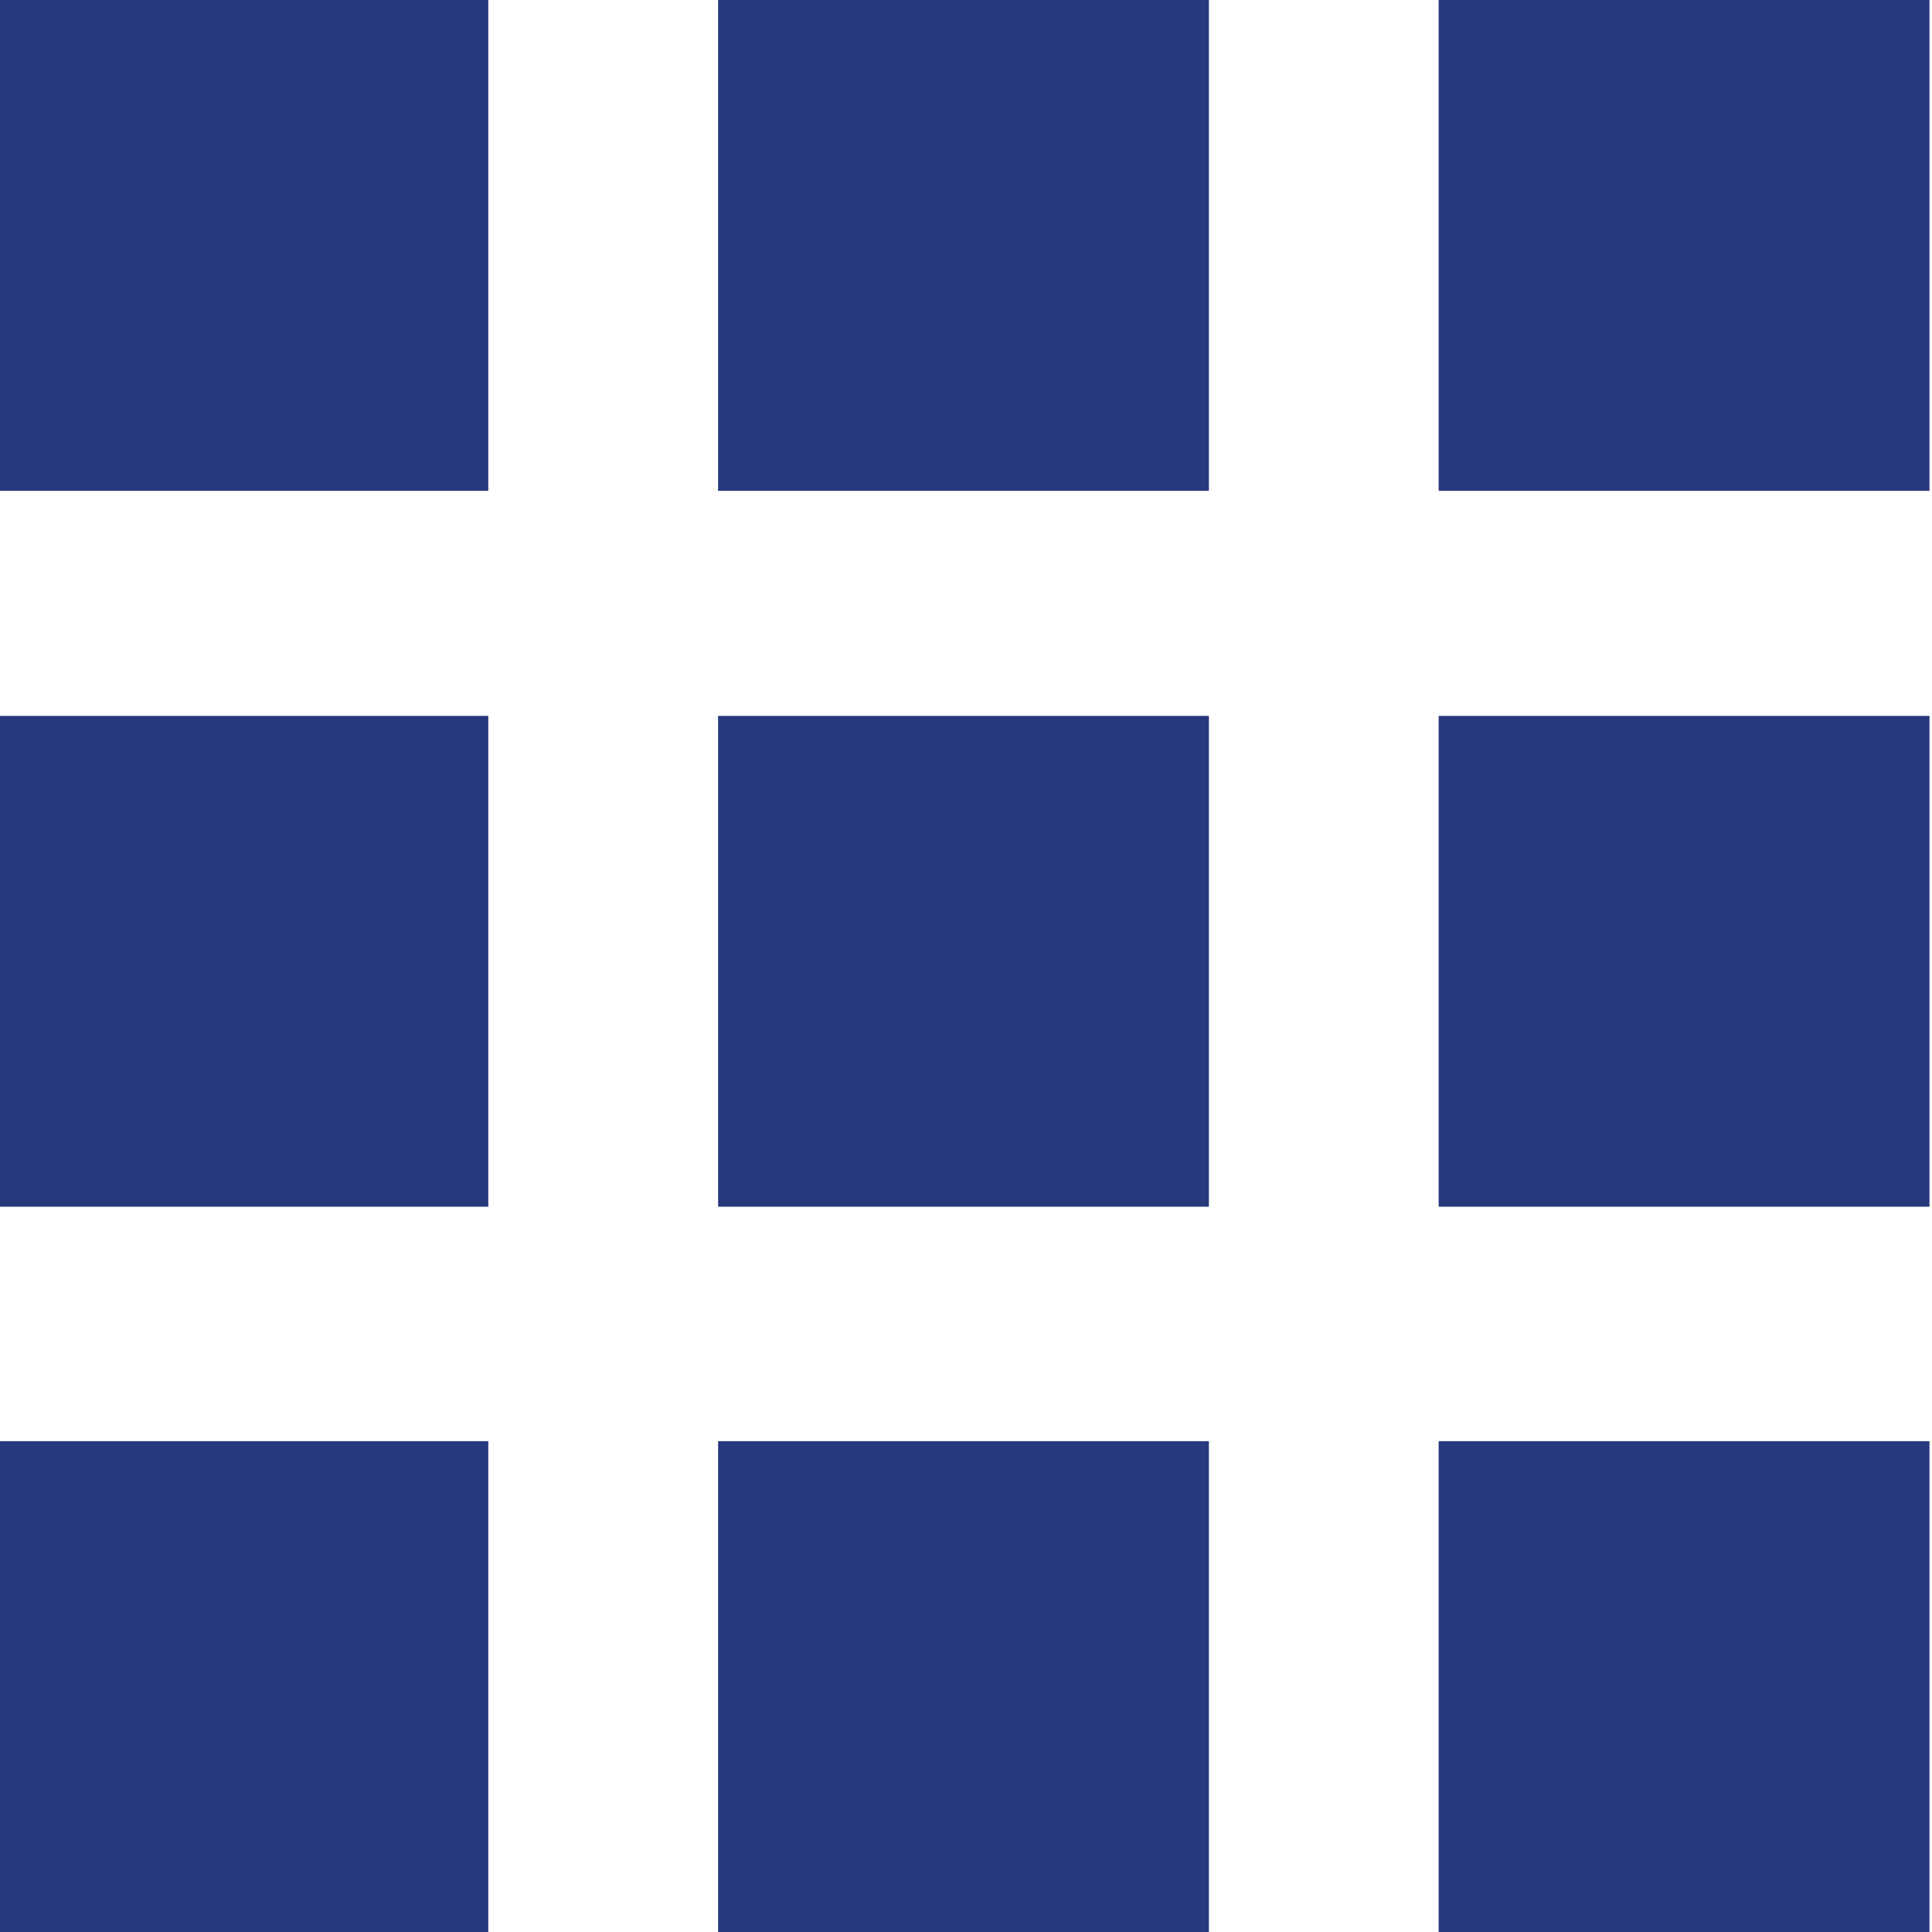
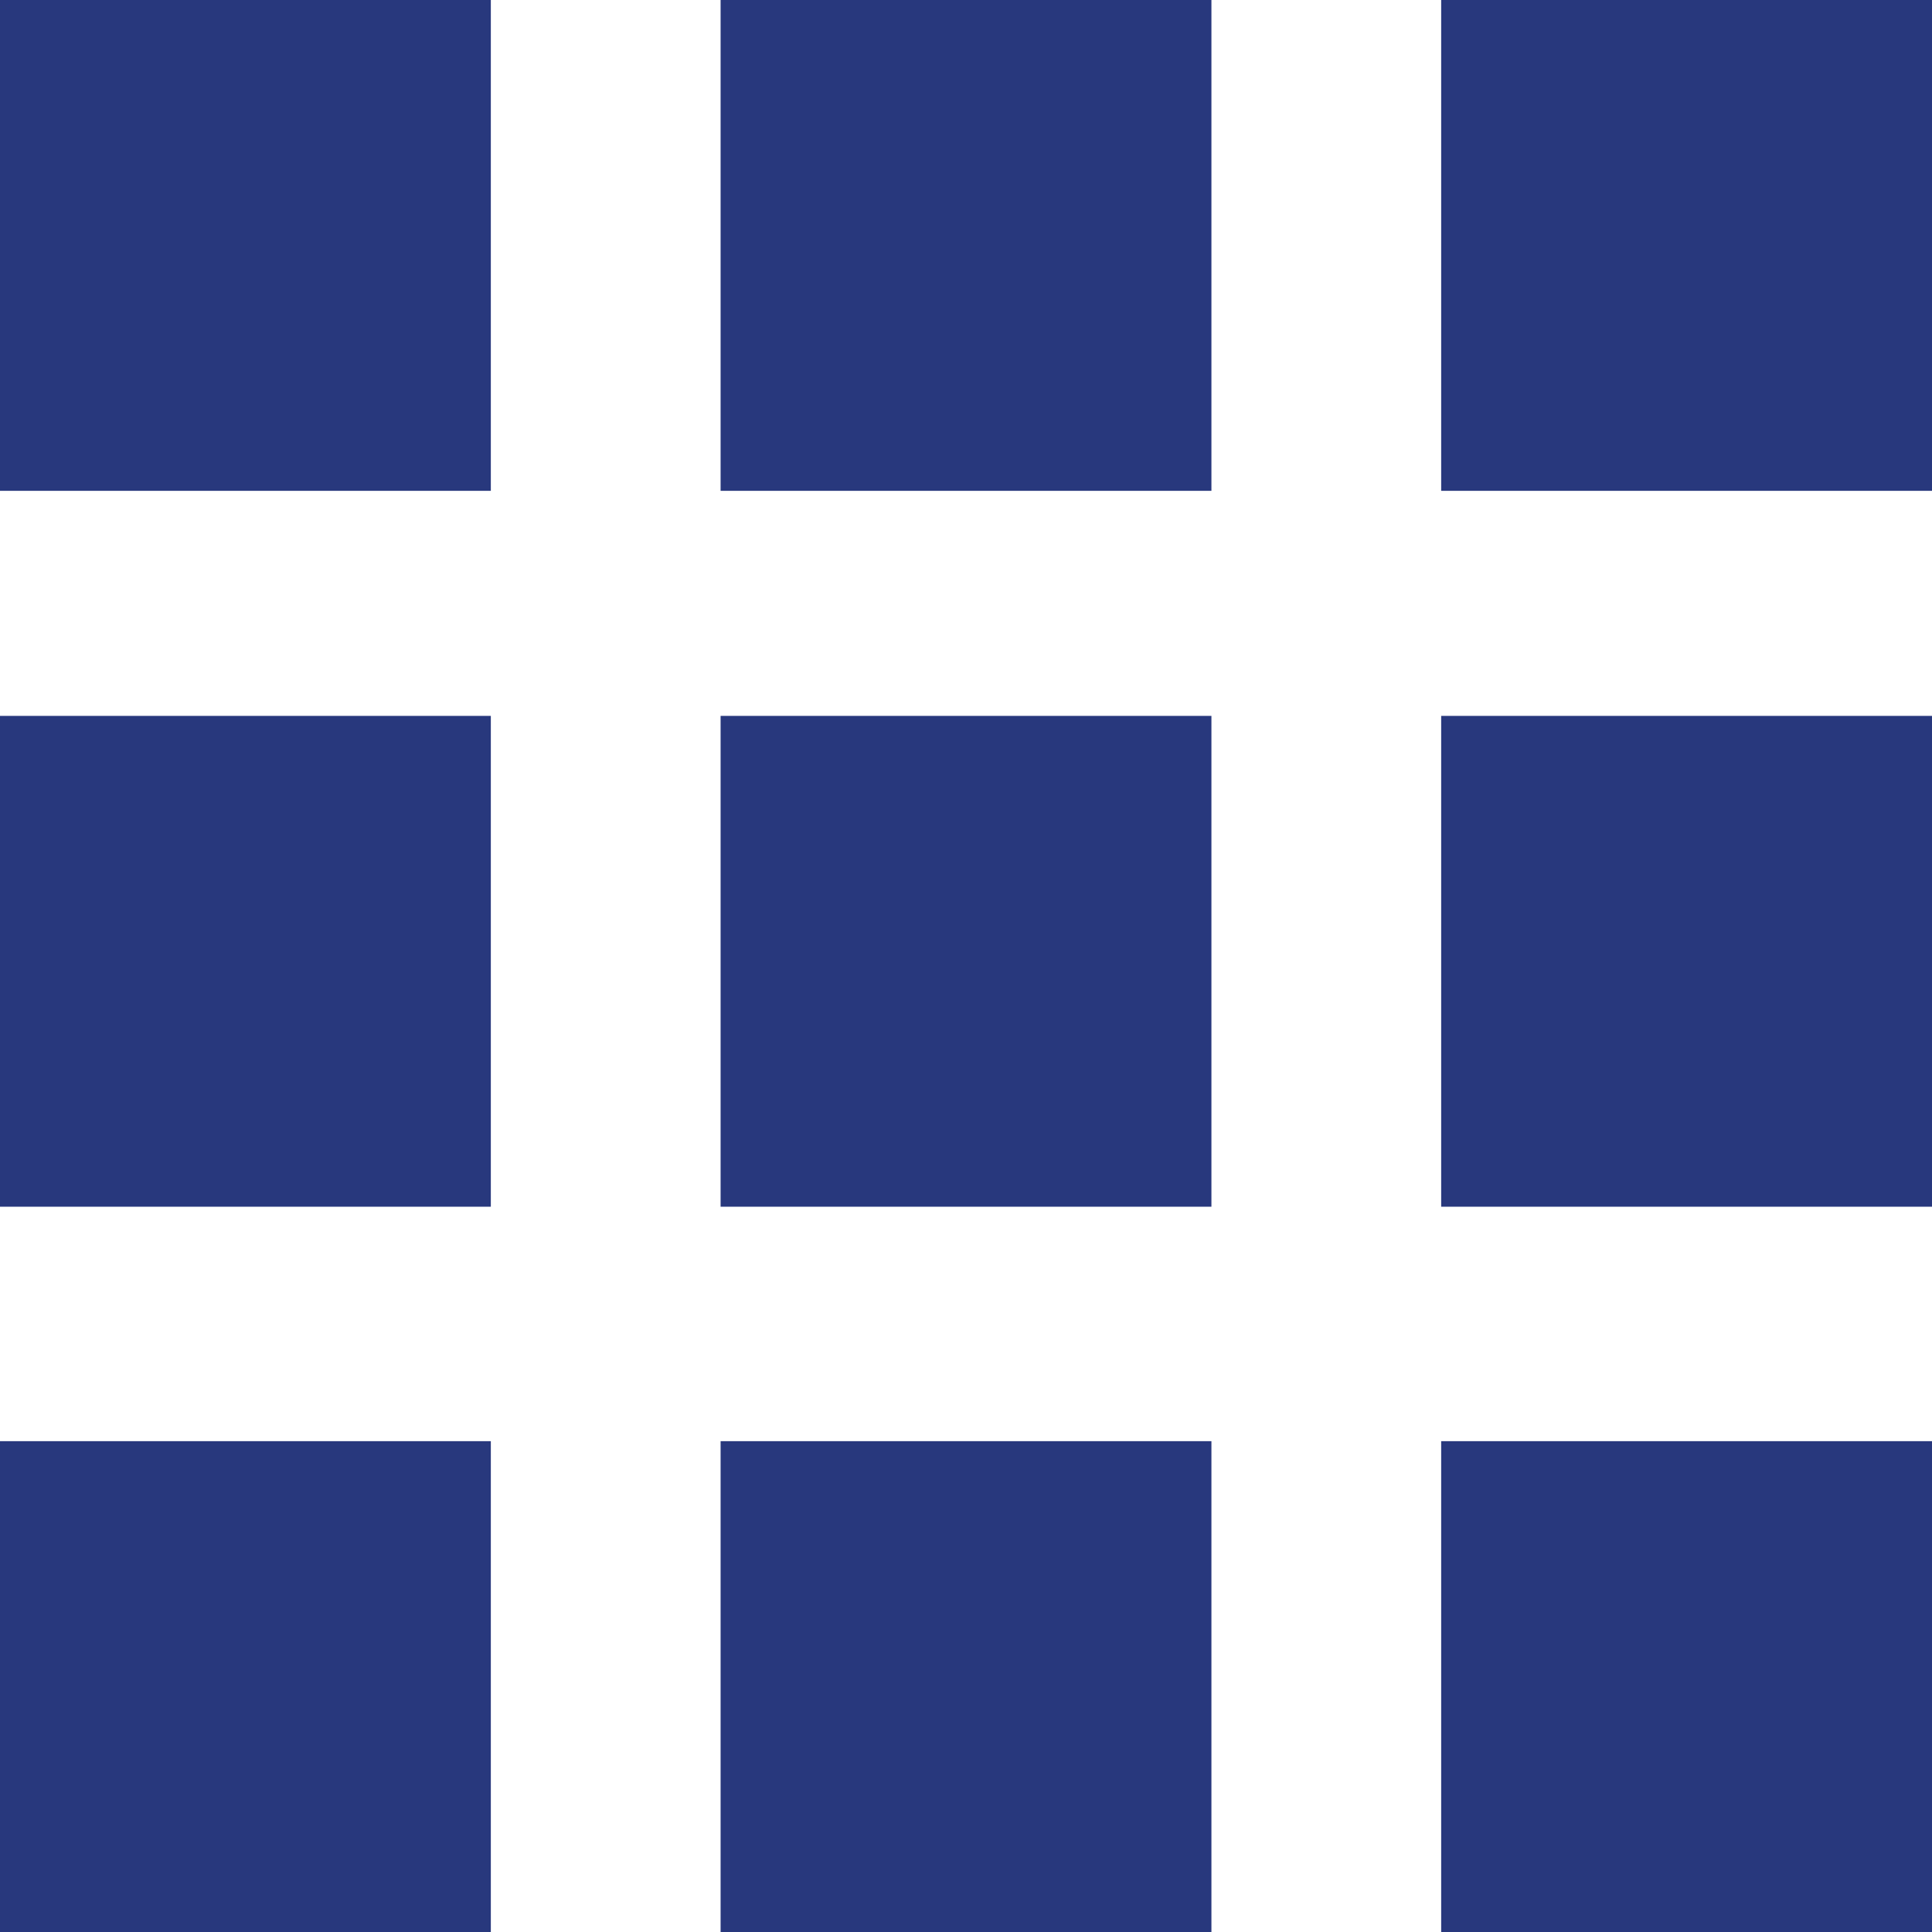
<svg xmlns="http://www.w3.org/2000/svg" width="96" height="96">
-   <path fill="#28387D" d="M146.107 203.791l-20.669-20.668 53.196-53.193 20.667 20.668-53.194 53.193zm-15.012-20.669l15.012 15.011 47.538-47.536-15.011-15.011-47.539 47.536zM117.451 211.778l5.167-25.836 2.496-2.494 20.668 20.667-2.495 2.497-25.836 5.166zm8.455-21.882l-3.356 16.783 16.784-3.356-13.428-13.427zM253.884 211.615h-20.538v-19.367l34.536-34.538a30.016 30.016 0 0 1-1.459-9.29c0-16.606 13.51-30.116 30.115-30.116 16.606 0 30.116 13.51 30.116 30.116s-13.51 30.117-30.116 30.117a29.97 29.97 0 0 1-9.29-1.461l-14.689 14.692h-8.751v9.923h-9.924v9.924zm-16.538-4h12.538v-9.923h9.924v-9.923h11.095l15.314-15.319 1.206.451a25.916 25.916 0 0 0 9.115 1.637c14.4 0 26.116-11.716 26.116-26.117 0-14.4-11.716-26.116-26.116-26.116s-26.115 11.715-26.115 26.116c0 3.144.55 6.211 1.635 9.117l.449 1.204-35.161 35.163v13.71z" />
-   <path fill="#28387D" d="M304.809 152.074c-6.575 0-11.924-5.349-11.924-11.923 0-6.575 5.349-11.924 11.924-11.924 6.574 0 11.922 5.349 11.922 11.924-.001 6.575-5.348 11.923-11.922 11.923zm0-19.846c-4.369 0-7.924 3.555-7.924 7.924s3.555 7.923 7.924 7.923c4.368 0 7.922-3.554 7.922-7.923-.001-4.37-3.554-7.924-7.922-7.924zM432.284 120.97h1.914v-3.793h-66.405c-5.221 0-9.451 4.21-9.451 9.482v73.962c0 6.283 5.097 11.379 11.356 11.379h3.813v-79.652h-5.714c-3.131 0-5.664-2.546-5.664-5.689a5.66 5.66 0 0 1 5.664-5.689h56.919s-1.897 2.795-1.897 5.589 1.897 5.789 1.897 5.789h-47.411V212h56.893v-79.652h-1.914a5.668 5.668 0 0 1-5.671-5.689c0-3.143 2.569-5.689 5.671-5.689zM-48.875-109.5v-6.5h-4v6.5h-30.75v-6.5h-4v6.5H-111V-20h86v-89.5h-23.875zm-38.75 4v4.75h4v-4.75h30.75v4.75h4v-4.75H-29V-91h-78v-14.5h19.375zM-107-24v-63h78v63h-78z" />
-   <path fill="#28387D" d="M-76.417-67.352l.816 3.217 5.425-2.928h.096v27.266H-66V-71h-3.6zM48-112c24.262 0 44 19.738 44 44S72.262-24 48-24 4-43.738 4-68s19.738-44 44-44m0-4C21.49-116 0-94.51 0-68s21.49 48 48 48 48-21.49 48-48-21.49-48-48-48zM164 4c24.261 0 44 19.738 44 44s-19.738 44-44 44-44-19.738-44-44 19.739-44 44-44m0-4c-26.51 0-48 21.49-48 48s21.49 48 48 48c26.509 0 48-21.49 48-48S190.51 0 164 0z" />
-   <path fill="#28387D" d="M36.399-37.683v-60.634L72.461-68 36.399-37.683zm4-52.046v43.457L66.245-68 40.399-89.729zM143.251-20.113l-2.574-3.062L193.996-68l-53.319-44.826 2.574-3.061L200.213-68zM396.27-112c24.262 0 44 19.738 44 44s-19.738 44-44 44-44-19.738-44-44 19.738-44 44-44m0-4c-26.51 0-48 21.49-48 48s21.49 48 48 48 48-21.49 48-48-21.491-48-48-48zM280.135 235.865c24.262 0 44 19.738 44 44s-19.738 44-44 44-44-19.738-44-44 19.738-44 44-44m0-4c-26.51 0-48 21.49-48 48s21.49 48 48 48 48-21.49 48-48-21.49-48-48-48zM-41.709 443.888l-56.961-47.887 56.961-47.889 2.574 3.063-53.319 44.826 53.319 44.824zM48.001 426.679L.113 369.717l3.062-2.574 44.826 53.319 44.825-53.319 3.062 2.574zM117.646 349l46.355 55.141L210.357 349zM326.354 443l-46.355-55.141L233.643 443zM386.5 247.496c12.958 0 23.5 10.542 23.5 23.5s-10.542 23.5-23.5 23.5-23.5-10.542-23.5-23.5 10.542-23.5 23.5-23.5m0-4c-15.188 0-27.5 12.313-27.5 27.5s12.313 27.5 27.5 27.5 27.5-12.313 27.5-27.5-12.312-27.5-27.5-27.5z" />
-   <path fill="#28387D" d="M436.09 316.504l-20.41-20.409c5.804-6.741 9.32-15.507 9.32-25.1 0-21.264-17.237-38.5-38.5-38.5s-38.5 17.236-38.5 38.5 17.237 38.5 38.5 38.5a38.307 38.307 0 0 0 20.727-6.063l20.967 20.966c1.271 1.271 2.835 2.134 4.405 2.428.395.074.782.11 1.16.11 1.368 0 2.604-.475 3.498-1.369 2.214-2.213 1.701-6.193-1.167-9.063zM352 270.996c0-19.023 15.477-34.5 34.5-34.5s34.5 15.477 34.5 34.5-15.477 34.5-34.5 34.5-34.5-15.477-34.5-34.5zm82.429 51.743c-.19.19-.6.249-1.094.156-.773-.145-1.616-.627-2.313-1.323l-20.501-20.5a39.223 39.223 0 0 0 2.396-2.083l20.345 20.344c1.374 1.375 1.612 2.961 1.167 3.406zM-116.5 7.899h97v7h-97zM-116.5 31.739h97v7h-97zM-116.5 79.42h58.711v7H-116.5zM-116.5 55.58h97v7h-97zM-.125 0h24.389v24.389H-.125zM71.486 0h24.389v24.389H71.486zM35.681 0H60.07v24.389H35.681zM-.125 71.611h24.389V96H-.125zM71.486 71.611h24.389V96H71.486zM35.681 71.611H60.07V96H35.681zM-.125 35.572h24.389v24.389H-.125zM71.486 35.572h24.389v24.389H71.486zM35.681 35.572H60.07v24.389H35.681zM158.766 60.482l-.162-2.093c-.482-4.268.967-9.099 4.993-13.931 3.624-4.268 5.637-7.408 5.637-11.032 0-4.107-2.577-6.845-7.65-6.925-2.899 0-6.12.966-8.133 2.497l-1.932-5.073c2.738-1.932 7.247-3.221 11.515-3.221 9.26 0 13.448 5.717 13.448 11.837 0 5.476-3.061 9.421-6.925 14.011-3.545 4.187-4.833 7.811-4.591 11.917l.161 2.013h-6.361zm-1.691 11.354c0-2.979 2.012-5.073 4.75-5.073 2.898 0 4.75 2.094 4.75 5.073 0 2.818-1.851 4.992-4.83 4.992-2.738.001-4.67-2.173-4.67-4.992zM316.5.044l-55.272 28.165h-19.899v39.693h20.119L316.5 95.956V.044zm-71.172 32.165h14.349v31.693h-14.349V32.209zM312.5 89.428l-48.823-24.879V31.451L312.5 6.572v82.856zM396 6c10.131 0 18.372 8.241 18.372 18.372S406.131 42.744 396 42.744c-10.13 0-18.371-8.242-18.371-18.372S385.87 6 396 6m0-4c-12.355 0-22.371 10.016-22.371 22.372S383.645 46.744 396 46.744s22.372-10.016 22.372-22.372S408.355 2 396 2zM439.397 93.46c-5.384-20.668-23.271-35.103-43.5-35.103-19.893 0-37.699 14.132-43.303 34.368l-3.855-1.067c6.082-21.962 25.474-37.3 47.158-37.3 22.049 0 41.528 15.665 47.371 38.094l-3.871 1.008zM163.904 241.165c8.208 0 14.884 6.677 14.884 14.884s-6.676 14.885-14.884 14.885c-8.207 0-14.883-6.678-14.883-14.885s6.677-14.884 14.883-14.884m0-6.777c-11.963 0-21.661 9.698-21.661 21.661 0 11.964 9.697 21.663 21.661 21.663 11.963 0 21.662-9.699 21.662-21.663s-9.699-21.661-21.662-21.661zM204.519 323.309c-5.046-19.372-21.789-32.901-40.713-32.901-18.611 0-35.276 13.246-40.529 32.212l-6.532-1.809c6.063-21.891 25.415-37.181 47.061-37.181 22.009 0 41.449 15.614 47.272 37.97l-6.559 1.709zM-33.972 211.507h-81.513v-94.985h94.986v92.985h-4v-88.985h-86.986v86.985h77.513z" />
-   <path fill="#28387D" d="M-81.729 143.429h47.88v4h-47.88zM-81.729 162.96h47.88v4h-47.88zM-81.729 182.49h47.88v4h-47.88z" />
-   <g>
-     <path fill="#28387D" d="M-92.001 142.185v6.49h-6.49v-6.49h6.49m4-4h-14.49v14.49h14.49v-14.49zM-92.001 161.715v6.49h-6.49v-6.49h6.49m4-4h-14.49v14.49h14.49v-14.49zM-92.001 181.245v6.49h-6.49v-6.49h6.49m4-4h-14.49v14.49h14.49v-14.49z" />
-   </g>
-   <g fill="#28387D">
-     <path d="M67 123.46v-6.5h-4v6.5H32.25v-6.5h-4v6.5H4.875v89.5h86v-89.5H67zm-38.75 4v4.75h4v-4.75H63v4.75h4v-4.75h19.875v14.5h-78v-14.5H28.25zm-19.375 81.5v-63h78v63h-78z" />
-     <path d="M19.659 183.178l1.679-2.107c4.509-5.794 7.373-10.052 7.373-15.319 0-4.082-1.942-8.296-6.55-8.296-2.436 0-4.575 1.273-6.023 2.897l.921 2.721c.988-1.097 2.6-2.414 4.542-2.414 3.192 0 4.213 2.678 4.213 5.575 0 4.302-2.501 7.989-7.965 14.923l-2.271 2.941v2.371h13.658v-3.205h-9.578v-.087zM39.639 157.457c-4.344 0-7.471 5.224-7.471 14.836.066 9.437 2.929 14.66 7.109 14.66 4.706 0 7.438-5.355 7.438-15.055 0-9.086-2.6-14.441-7.076-14.441zm-.197 26.511c-2.633 0-4.345-4.213-4.345-11.631 0-7.769 1.844-11.895 4.345-11.895 3.028 0 4.344 4.609 4.344 11.632 0 7.285-1.415 11.894-4.344 11.894zM51.292 161.275l.56 2.941 3.719-2.677h.066v24.931h2.797v-28.531h-2.469zM76.11 171.283v-.132c2.633-1.624 3.555-4.257 3.555-6.672 0-3.599-2.106-7.023-6.253-7.023-3.785 0-6.649 3.073-6.649 7.594 0 2.458 1.021 4.916 3.423 6.408l.033.132c-2.633 1.493-4.246 4.082-4.246 7.681 0 4.17 2.699 7.681 7.175 7.681 4.082 0 7.274-3.292 7.274-8.296 0-3.423-1.646-5.968-4.312-7.373zm-6.582-6.496c0-2.458 1.316-4.565 3.719-4.565 2.6 0 3.62 2.37 3.62 4.652 0 2.59-1.416 4.345-3.258 5.18-2.468-.878-4.114-2.414-4.081-5.267zm3.686 19.357c-2.731 0-4.377-2.546-4.279-5.399 0-2.721 1.349-4.959 3.851-5.925 2.896 1.098 4.707 2.809 4.707 6.232 0 2.941-1.679 5.092-4.279 5.092z" />
-   </g>
-   <g>
-     <path fill="#28387D" d="M190.834 122.99l15.01 15.01-6.009 6.009-15.01-15.01 6.009-6.009m0-5.657l-11.666 11.666 20.667 20.667L211.5 138l-20.666-20.667z" />
-   </g>
-   <g fill="#28387D">
-     <path d="M-102.297 261.406h16.629v4h-16.629zM-102.297 276.499h16.629v4h-16.629zM-102.297 291.591h16.629v4h-16.629z" />
-     <path d="M-21.197 240.741a21.93 21.93 0 0 0-.822-1.352l-.201-.315c-.241-.382-.513-.815-.865-1.224a5.26 5.26 0 0 0-.463-.481c-.602-.553-1.259-.971-1.838-1.339l-.298-.191c-.694-.448-1.558-1.006-2.607-1.288-.32-.085-.806-.2-1.34-.2-1.196 0-1.935.547-2.349 1.012a2.57 2.57 0 0 0-.217.29l-9.962 10V236.1h-72.267v91.083h72.267v-60.459a55645.051 55645.051 0 0 1 20.737-20.649c.181-.152.519-.436.779-.911.939-1.719-.055-3.519-.554-4.423zm-24.964 82.443h-64.267v-83.083h64.267v9.569l-25.508 25.609-.22.221-11.03 21.467 21.468-11.029.221-.22 15.069-15.01v52.476zm-24.358-41.599a10.793 10.793 0 0 0 3.115 2.914l-6.266 3.219 3.151-6.133zm7.29.477c-3.614-1.179-4.626-3.456-4.91-4.66l38.829-38.982c.44.125.979.472 1.455.779l.32.205c.483.307.939.598 1.284.914.041.037.079.077.124.13.167.194.339.467.521.757l.236.37c.234.359.463.723.691 1.138.084.151.227.41.323.627l-38.873 38.722z" />
-   </g>
-   <path fill="#28387D" d="M96.626 278.963c0-4.315-1.856-8.195-4.799-10.917h2.816v-3.967h-1.412c-1.527-3.343-2.336-7.074-2.336-10.87 0-.775.045-1.546.111-2.313h.221v-1.833a25.737 25.737 0 0 1 2.05-6.822h1.366v-3.967H13.667v.07C6.108 239.048.17 245.42.17 253.16c0 4.315 1.856 8.195 4.799 10.916H2.153v3.967h.857c1.556 3.369 2.382 7.133 2.382 10.969 0 3.796-.81 7.527-2.336 10.87h-.903v3.967h2.821C2.029 296.571.17 300.453.17 304.77c0 7.74 5.938 14.112 13.497 14.816v.07h80.976v-3.967h-1.412c-1.527-3.343-2.336-7.074-2.336-10.87 0-3.835.825-7.6 2.382-10.969h1.366v-3.967h-2.821c2.945-2.721 4.804-6.602 4.804-10.92zM4.137 253.16c0-6.021 4.898-10.919 10.919-10.919h73.913a29.756 29.756 0 0 0-1.381 4.688h-6.747v3.967h6.183a30.706 30.706 0 0 0-.097 2.313c0 3.751.692 7.452 2.004 10.87h-5.803v-.003h-68.14C9 264.04 4.137 259.158 4.137 253.16zm4.433 32.748h8.047v-3.967h-7.41c.092-.97.151-1.947.151-2.928 0-1.113-.067-2.222-.187-3.32h7.445v-3.967H8.481a29.593 29.593 0 0 0-1.165-3.681h6.351v.003h68.139c5.99.037 10.853 4.918 10.853 10.917 0 6.021-4.898 10.919-10.919 10.919H7.354a29.649 29.649 0 0 0 1.216-3.976zm78.552 22.326h-6.944v3.967h7.655a29.55 29.55 0 0 0 1.099 3.488H15.056c-6.021 0-10.919-4.898-10.919-10.919 0-6.021 4.898-10.92 10.919-10.92h73.913a30.405 30.405 0 0 0-1.847 14.384z" />
-   <path fill="none" stroke="#E76328" stroke-width="4" stroke-miterlimit="10" d="M489.574-222.882h38.998v38.998h-38.998z" />
-   <path fill="none" stroke="#28387D" stroke-width="4" stroke-miterlimit="10" d="M546.571-222.882h38.998v38.998h-38.998z" />
-   <path fill="#28387D" d="M420.03-92.235l-3.002-2.644-20.778 23.602-20.778-23.602-3.002 2.644 21.115 23.985-21.115 23.985 3.002 2.644 20.778-23.602 20.778 23.602 3.002-2.644-21.115-23.985z" />
-   <g>
-     <path fill="#28387D" d="M276.81 296.305l-20.026-20.026 2.828-2.828 16.973 16.973 28.204-32.861 3.035 2.605z" />
-   </g>
-   <path fill="#28387D" d="M297.533-50.095C304.61-57.076 309-66.774 309-77.5c0-21.263-17.237-38.5-38.5-38.5S232-98.763 232-77.5 249.237-39 270.5-39a38.31 38.31 0 0 0 24.029-8.435l.005.004.354.35.301.307 25.984 26.529 2.857-2.799-26.497-27.051zM236-77.5c0-19.023 15.477-34.5 34.5-34.5S305-96.523 305-77.5 289.523-43 270.5-43 236-58.477 236-77.5z" />
+   <path fill="#28387D" d="M0 0h24.389v24.389H0zM71.611 0H96v24.389H71.611zM35.806 0h24.389v24.389H35.806zM0 71.611h24.389V96H0zM71.611 71.611H96V96H71.611zM35.806 71.611h24.389V96H35.806zM0 35.572h24.389v24.389H0zM71.611 35.572H96v24.389H71.611zM35.806 35.572h24.389v24.389H35.806z" />
</svg>
